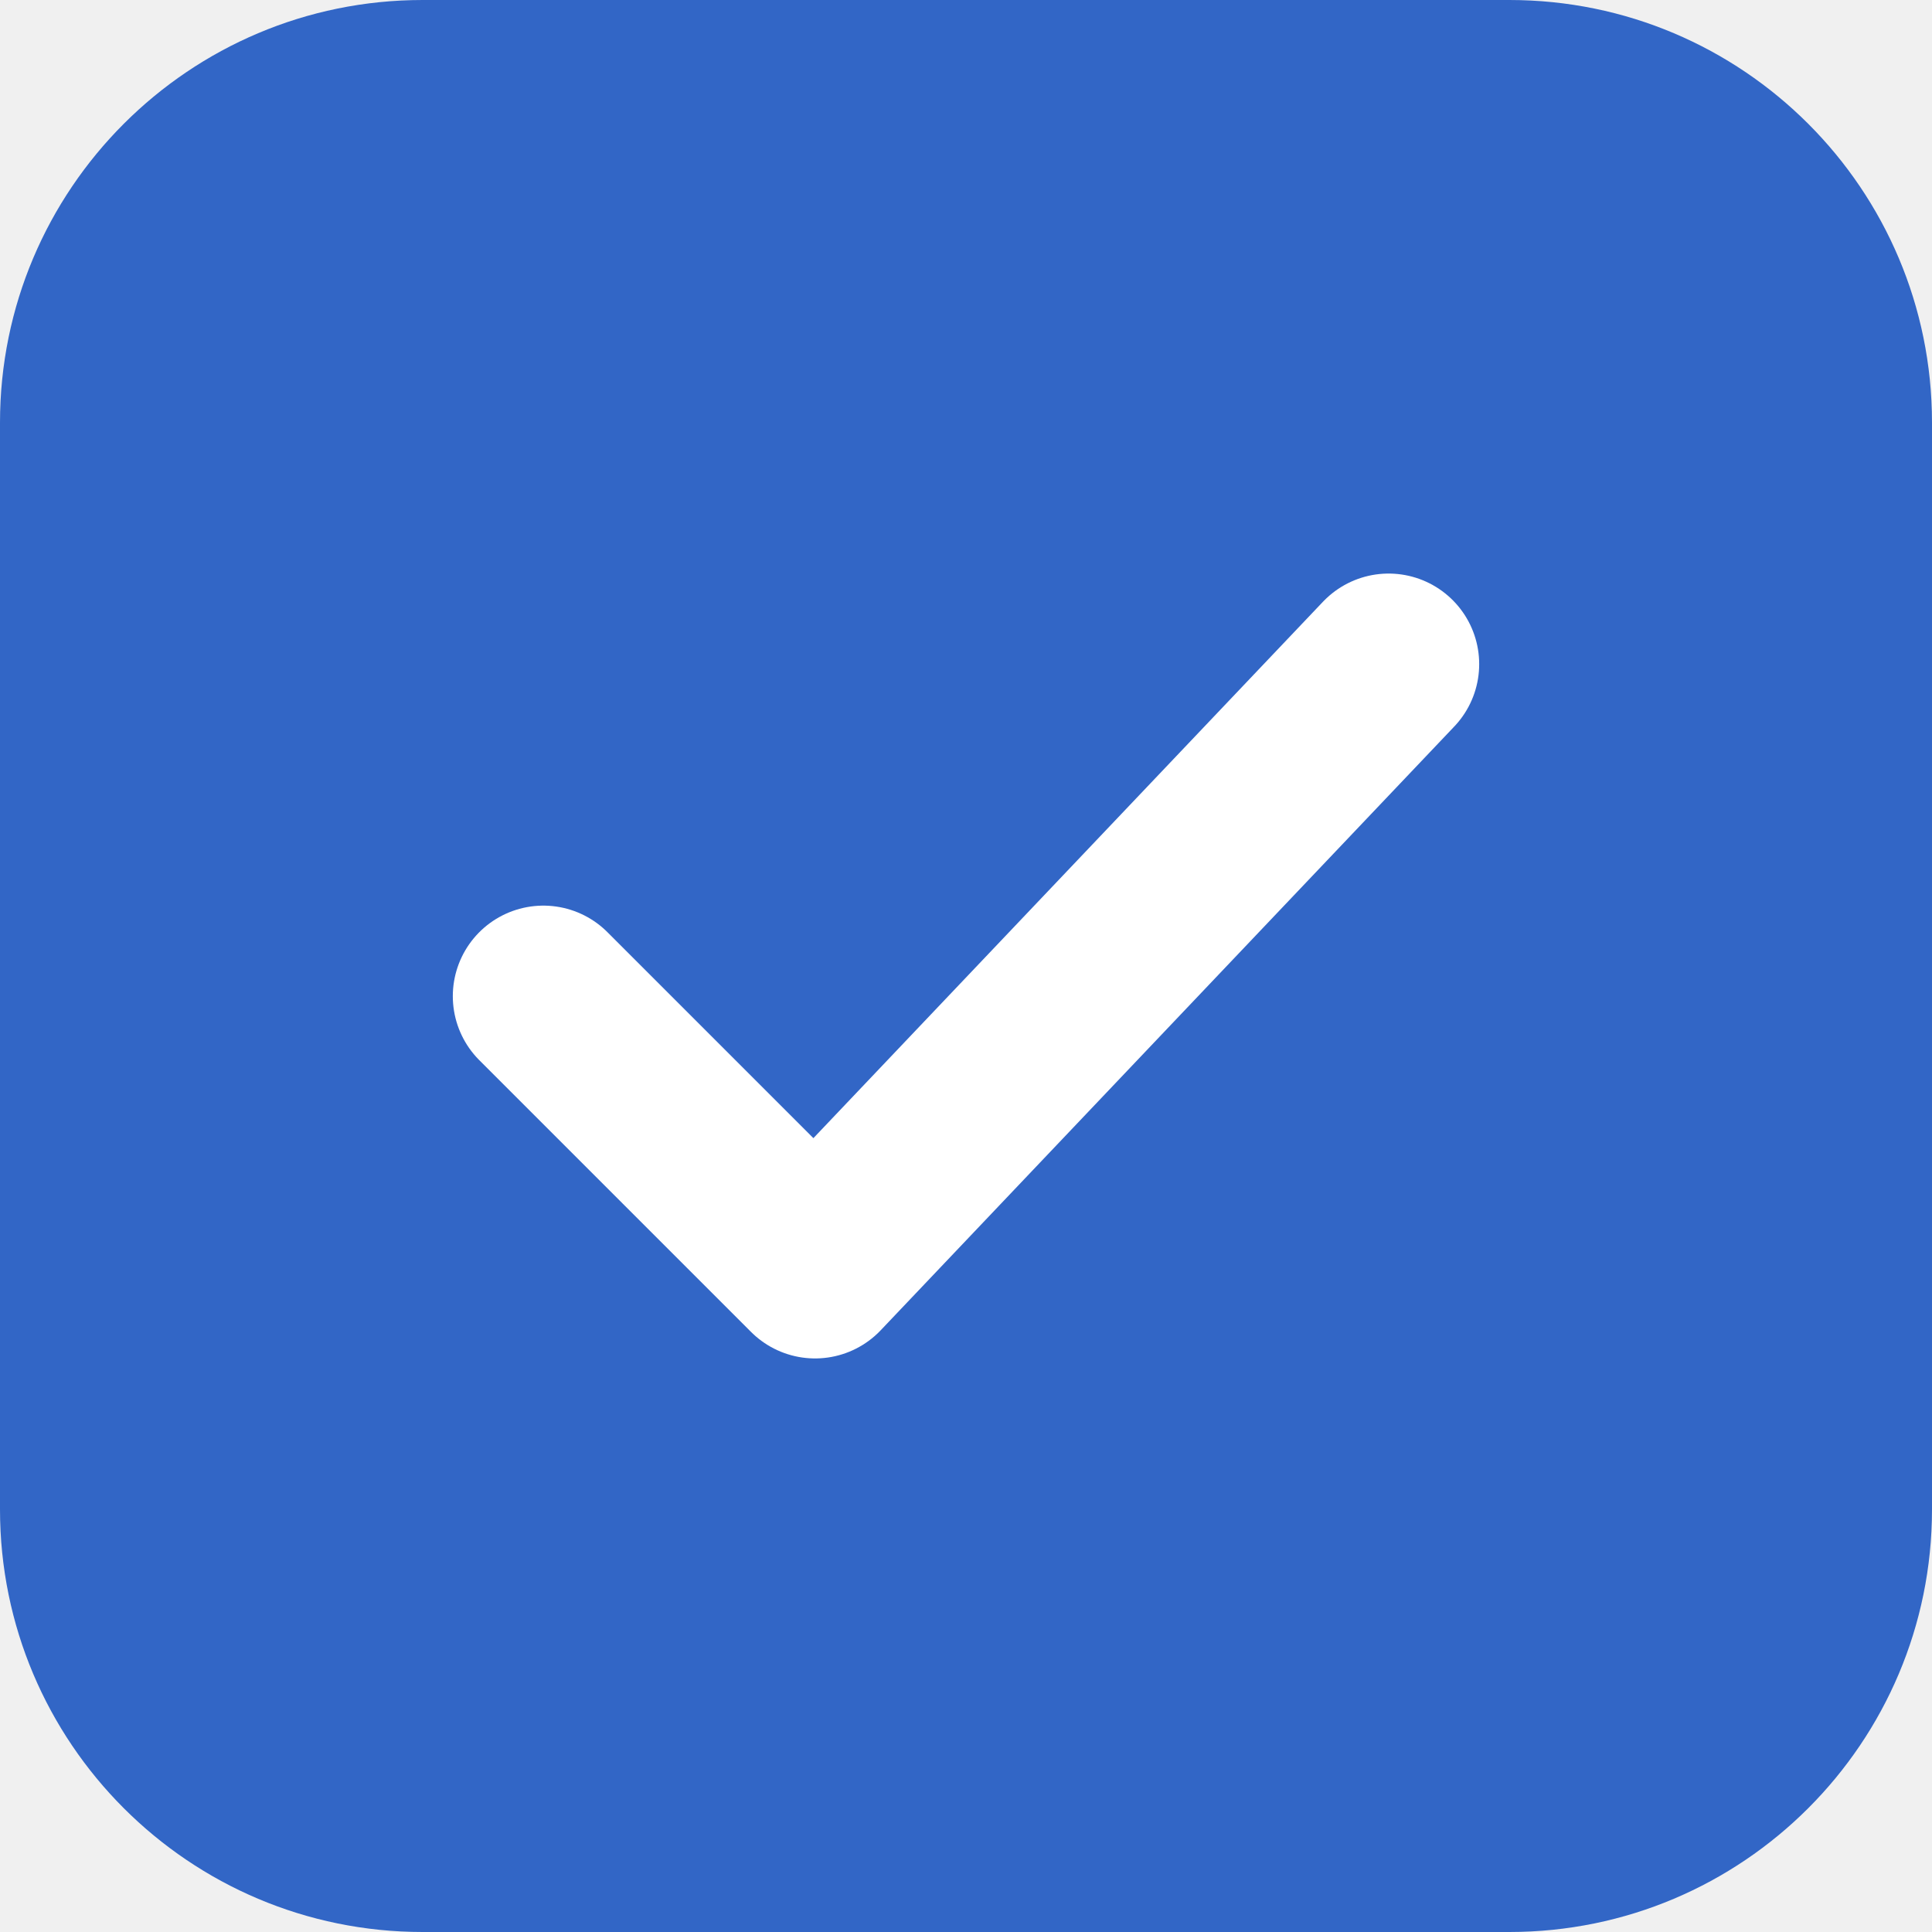
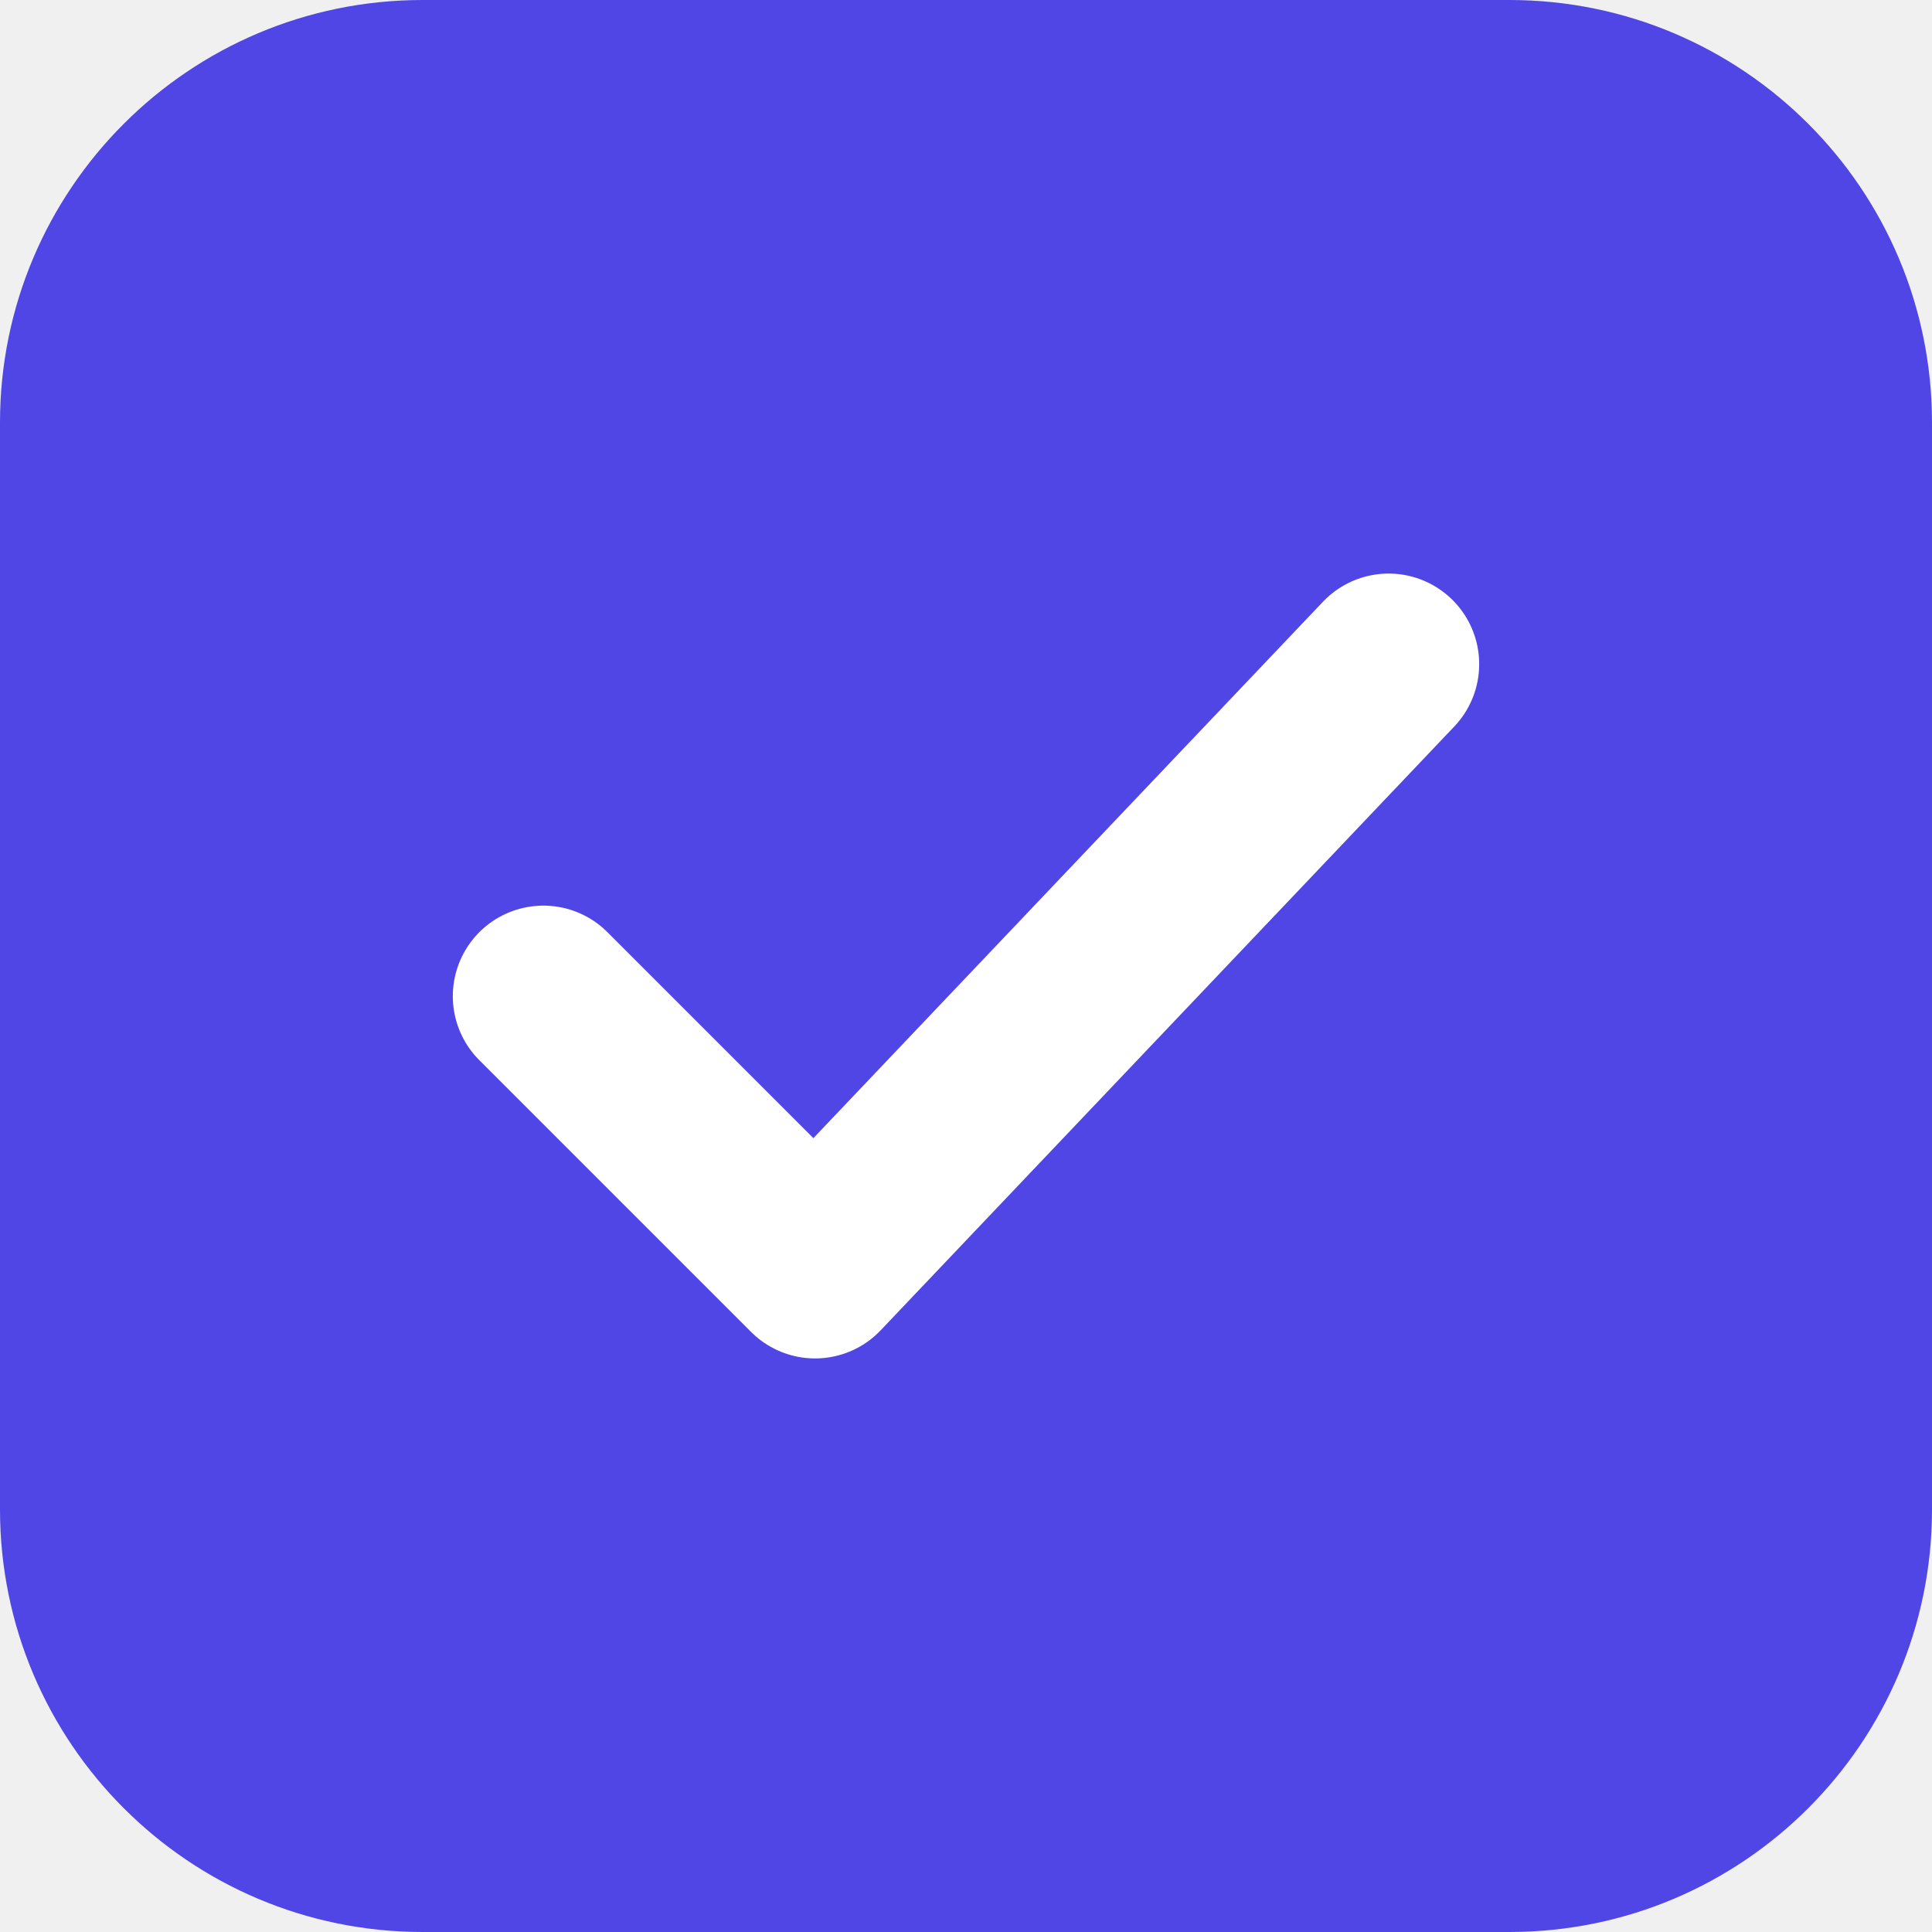
<svg xmlns="http://www.w3.org/2000/svg" viewBox="0 0 64 64">
-   <rect width="64" height="64" rx="14" fill="#3266c6" />
+   <rect width="64" height="64" rx="14" fill="#4f46e5" />
  <path d="M18 33l9 9 19-20" fill="none" stroke="#fff" stroke-width="6" stroke-linecap="round" stroke-linejoin="round" />
</svg>
